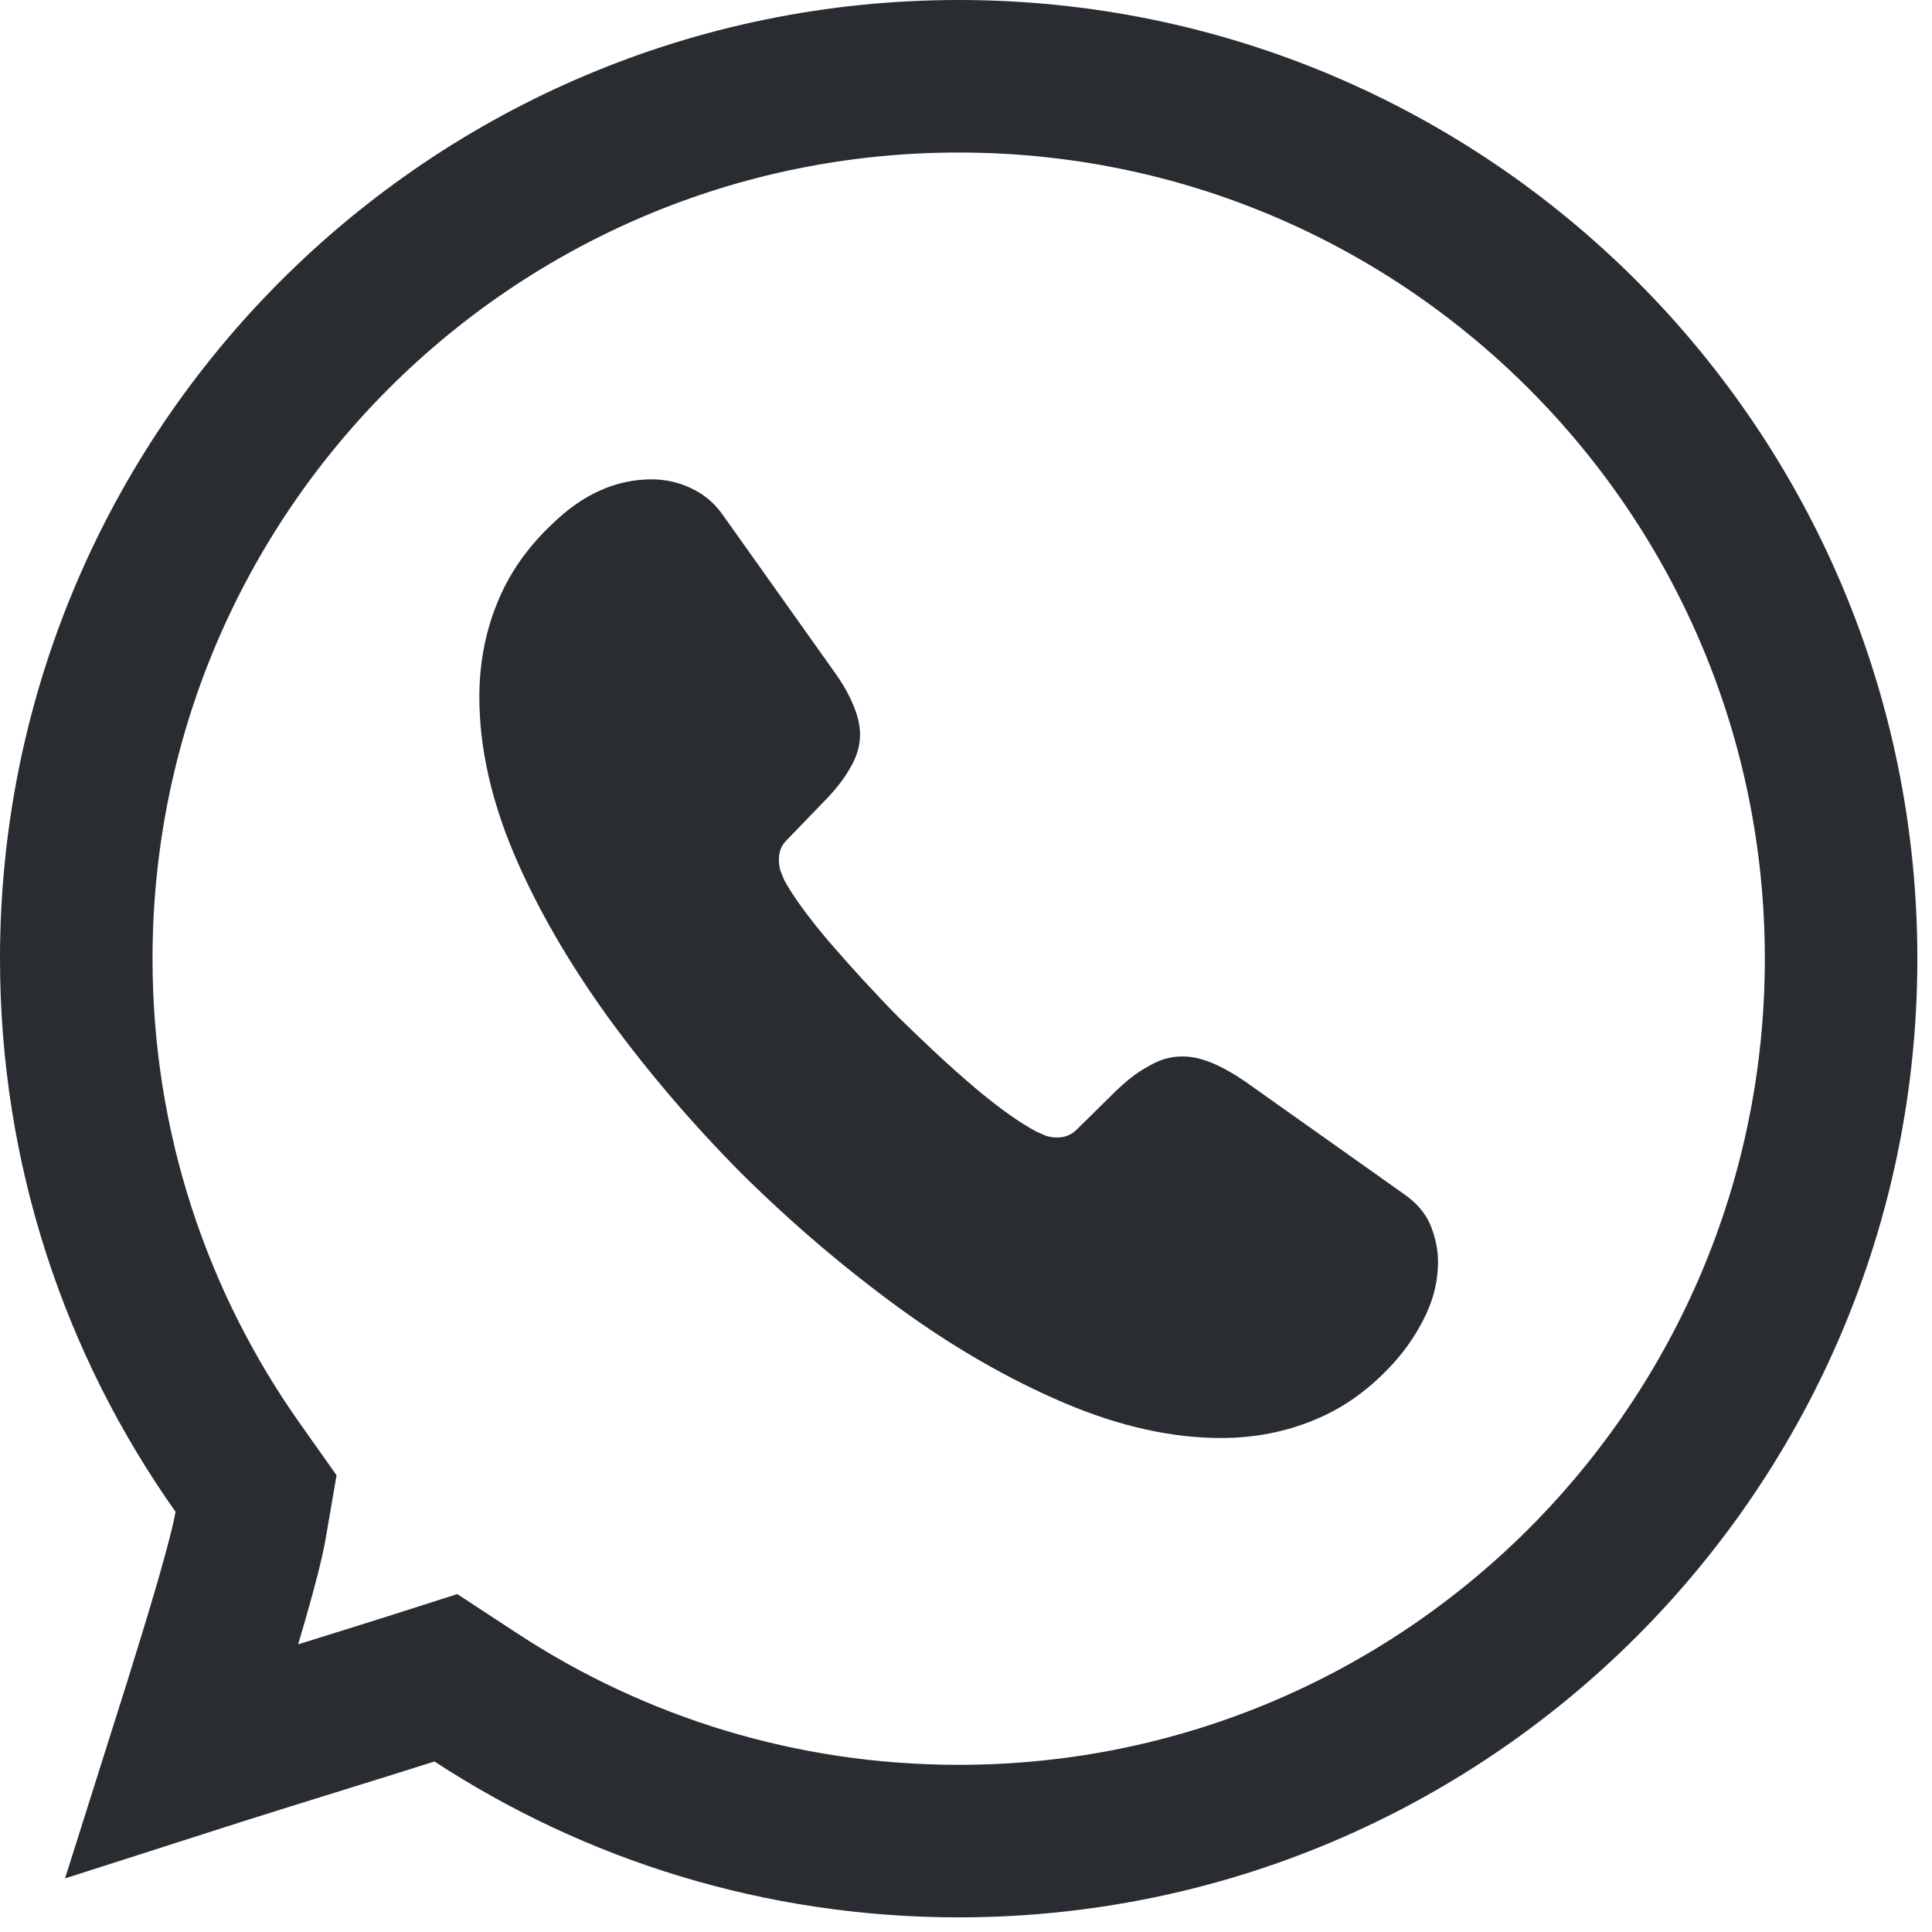
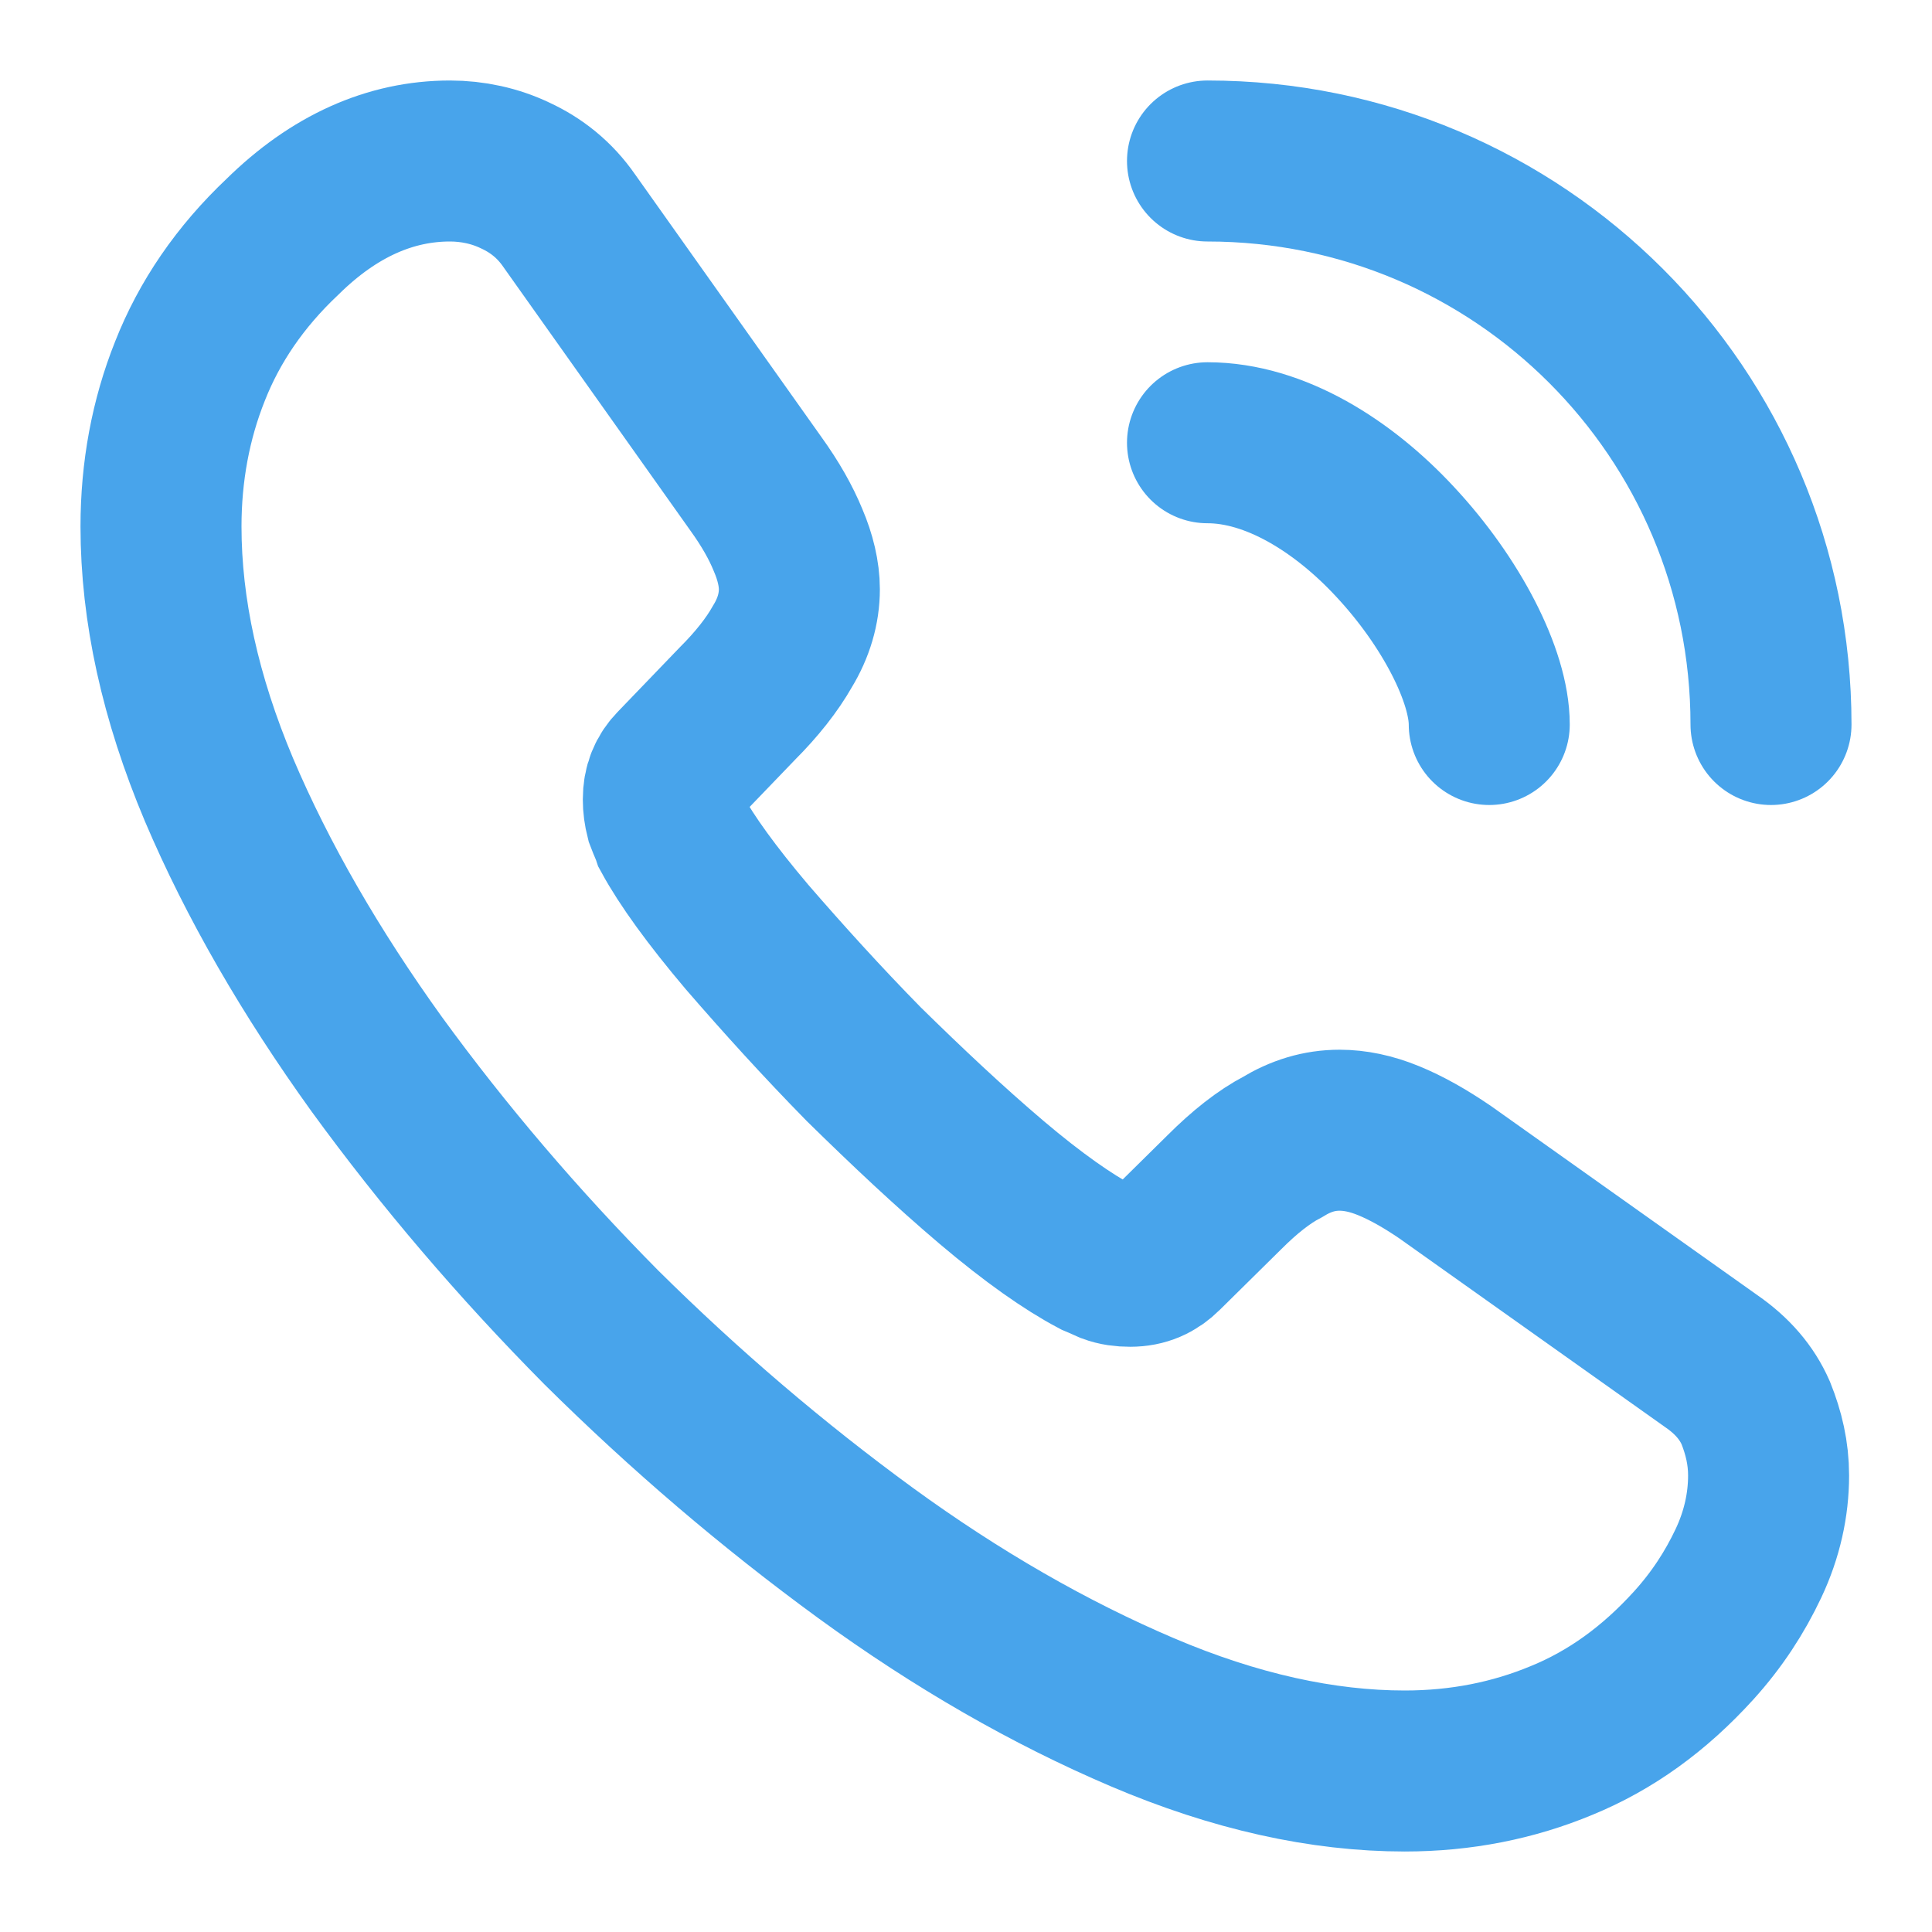
- <svg xmlns="http://www.w3.org/2000/svg" width="38" height="38" viewBox="0 0 38 38" fill="none">
-   <path d="M9.367 33.391L8.77 33L8.09 33.217C7.677 33.349 7.123 33.521 6.493 33.717C5.612 33.991 4.583 34.31 3.586 34.63C3.7 34.27 3.816 33.902 3.93 33.536C4.366 32.139 4.817 30.656 4.931 29.987L5.036 29.375L4.677 28.868C2.676 26.04 1.5 22.587 1.5 18.856C1.5 9.271 9.271 1.5 18.856 1.5C28.442 1.5 36.212 9.271 36.212 18.856C36.212 28.442 28.442 36.212 18.856 36.212C15.351 36.212 12.094 35.175 9.367 33.391Z" stroke="#292D32" stroke-width="3" />
-   <path d="M28.284 24.824C28.284 25.163 28.208 25.512 28.048 25.852C27.887 26.191 27.68 26.512 27.406 26.813C26.943 27.323 26.433 27.69 25.857 27.926C25.291 28.162 24.677 28.284 24.016 28.284C23.053 28.284 22.024 28.058 20.938 27.596C19.852 27.134 18.766 26.512 17.69 25.729C16.604 24.937 15.575 24.06 14.593 23.089C13.62 22.109 12.742 21.081 11.958 20.006C11.184 18.931 10.561 17.857 10.108 16.791C9.655 15.717 9.428 14.689 9.428 13.708C9.428 13.067 9.541 12.454 9.768 11.889C9.994 11.314 10.353 10.786 10.854 10.314C11.458 9.72 12.119 9.428 12.818 9.428C13.082 9.428 13.346 9.485 13.582 9.598C13.828 9.711 14.045 9.881 14.215 10.126L16.406 13.209C16.576 13.444 16.698 13.661 16.783 13.869C16.868 14.067 16.916 14.265 16.916 14.444C16.916 14.67 16.849 14.896 16.717 15.113C16.595 15.33 16.415 15.556 16.189 15.783L15.471 16.527C15.367 16.631 15.32 16.754 15.32 16.904C15.32 16.98 15.329 17.046 15.348 17.121C15.377 17.197 15.405 17.253 15.424 17.31C15.594 17.621 15.886 18.026 16.302 18.517C16.727 19.007 17.18 19.507 17.671 20.006C18.181 20.506 18.672 20.968 19.172 21.392C19.663 21.807 20.069 22.09 20.39 22.26C20.438 22.279 20.494 22.307 20.56 22.335C20.636 22.363 20.711 22.373 20.796 22.373C20.957 22.373 21.079 22.316 21.183 22.212L21.901 21.505C22.137 21.27 22.364 21.091 22.581 20.977C22.798 20.845 23.015 20.779 23.251 20.779C23.431 20.779 23.619 20.817 23.827 20.902C24.035 20.987 24.252 21.109 24.488 21.27L27.613 23.485C27.859 23.655 28.029 23.853 28.133 24.089C28.227 24.324 28.284 24.56 28.284 24.824Z" fill="#292D32" />
+ <svg xmlns="http://www.w3.org/2000/svg" width="36" height="36" viewBox="0 0 36 36" fill="none">
+   <path d="M32.955 27.495C32.955 28.035 32.835 28.59 32.58 29.13C32.325 29.67 31.995 30.18 31.56 30.66C30.825 31.47 30.015 32.055 29.1 32.43C28.2 32.805 27.225 33 26.175 33C24.645 33 23.01 32.64 21.285 31.905C19.56 31.17 17.835 30.18 16.125 28.935C14.4 27.675 12.765 26.28 11.205 24.735C9.66 23.175 8.265 21.54 7.02 19.83C5.79 18.12 4.8 16.41 4.08 14.715C3.36 13.005 3 11.37 3 9.81C3 8.79 3.18 7.815 3.54 6.915C3.9 6 4.47 5.16 5.265 4.41C6.225 3.465 7.275 3 8.385 3C8.805 3 9.225 3.09 9.6 3.27C9.99 3.45 10.335 3.72 10.605 4.11L14.085 9.015C14.355 9.39 14.55 9.735 14.685 10.065C14.82 10.38 14.895 10.695 14.895 10.98C14.895 11.34 14.79 11.7 14.58 12.045C14.385 12.39 14.1 12.75 13.74 13.11L12.6 14.295C12.435 14.46 12.36 14.655 12.36 14.895C12.36 15.015 12.375 15.12 12.405 15.24C12.45 15.36 12.495 15.45 12.525 15.54C12.795 16.035 13.26 16.68 13.92 17.46C14.595 18.24 15.315 19.035 16.095 19.83C16.905 20.625 17.685 21.36 18.48 22.035C19.26 22.695 19.905 23.145 20.415 23.415C20.49 23.445 20.58 23.49 20.685 23.535C20.805 23.58 20.925 23.595 21.06 23.595C21.315 23.595 21.51 23.505 21.675 23.34L22.815 22.215C23.19 21.84 23.55 21.555 23.895 21.375C24.24 21.165 24.585 21.06 24.96 21.06C25.245 21.06 25.545 21.12 25.875 21.255C26.205 21.39 26.55 21.585 26.925 21.84L31.89 25.365C32.28 25.635 32.55 25.95 32.715 26.325C32.865 26.7 32.955 27.075 32.955 27.495Z" stroke="#48A4EB" stroke-width="3" stroke-miterlimit="10" />
+   <path d="M27.75 13.5C27.75 12.6 27.045 11.22 25.995 10.095C25.035 9.06 23.76 8.25 22.5 8.25" stroke="#48A4EB" stroke-width="3" stroke-linecap="round" stroke-linejoin="round" />
+   <path d="M33 13.5C33 7.695 28.305 3 22.5 3" stroke="#48A4EB" stroke-width="3" stroke-linecap="round" stroke-linejoin="round" />
</svg>
